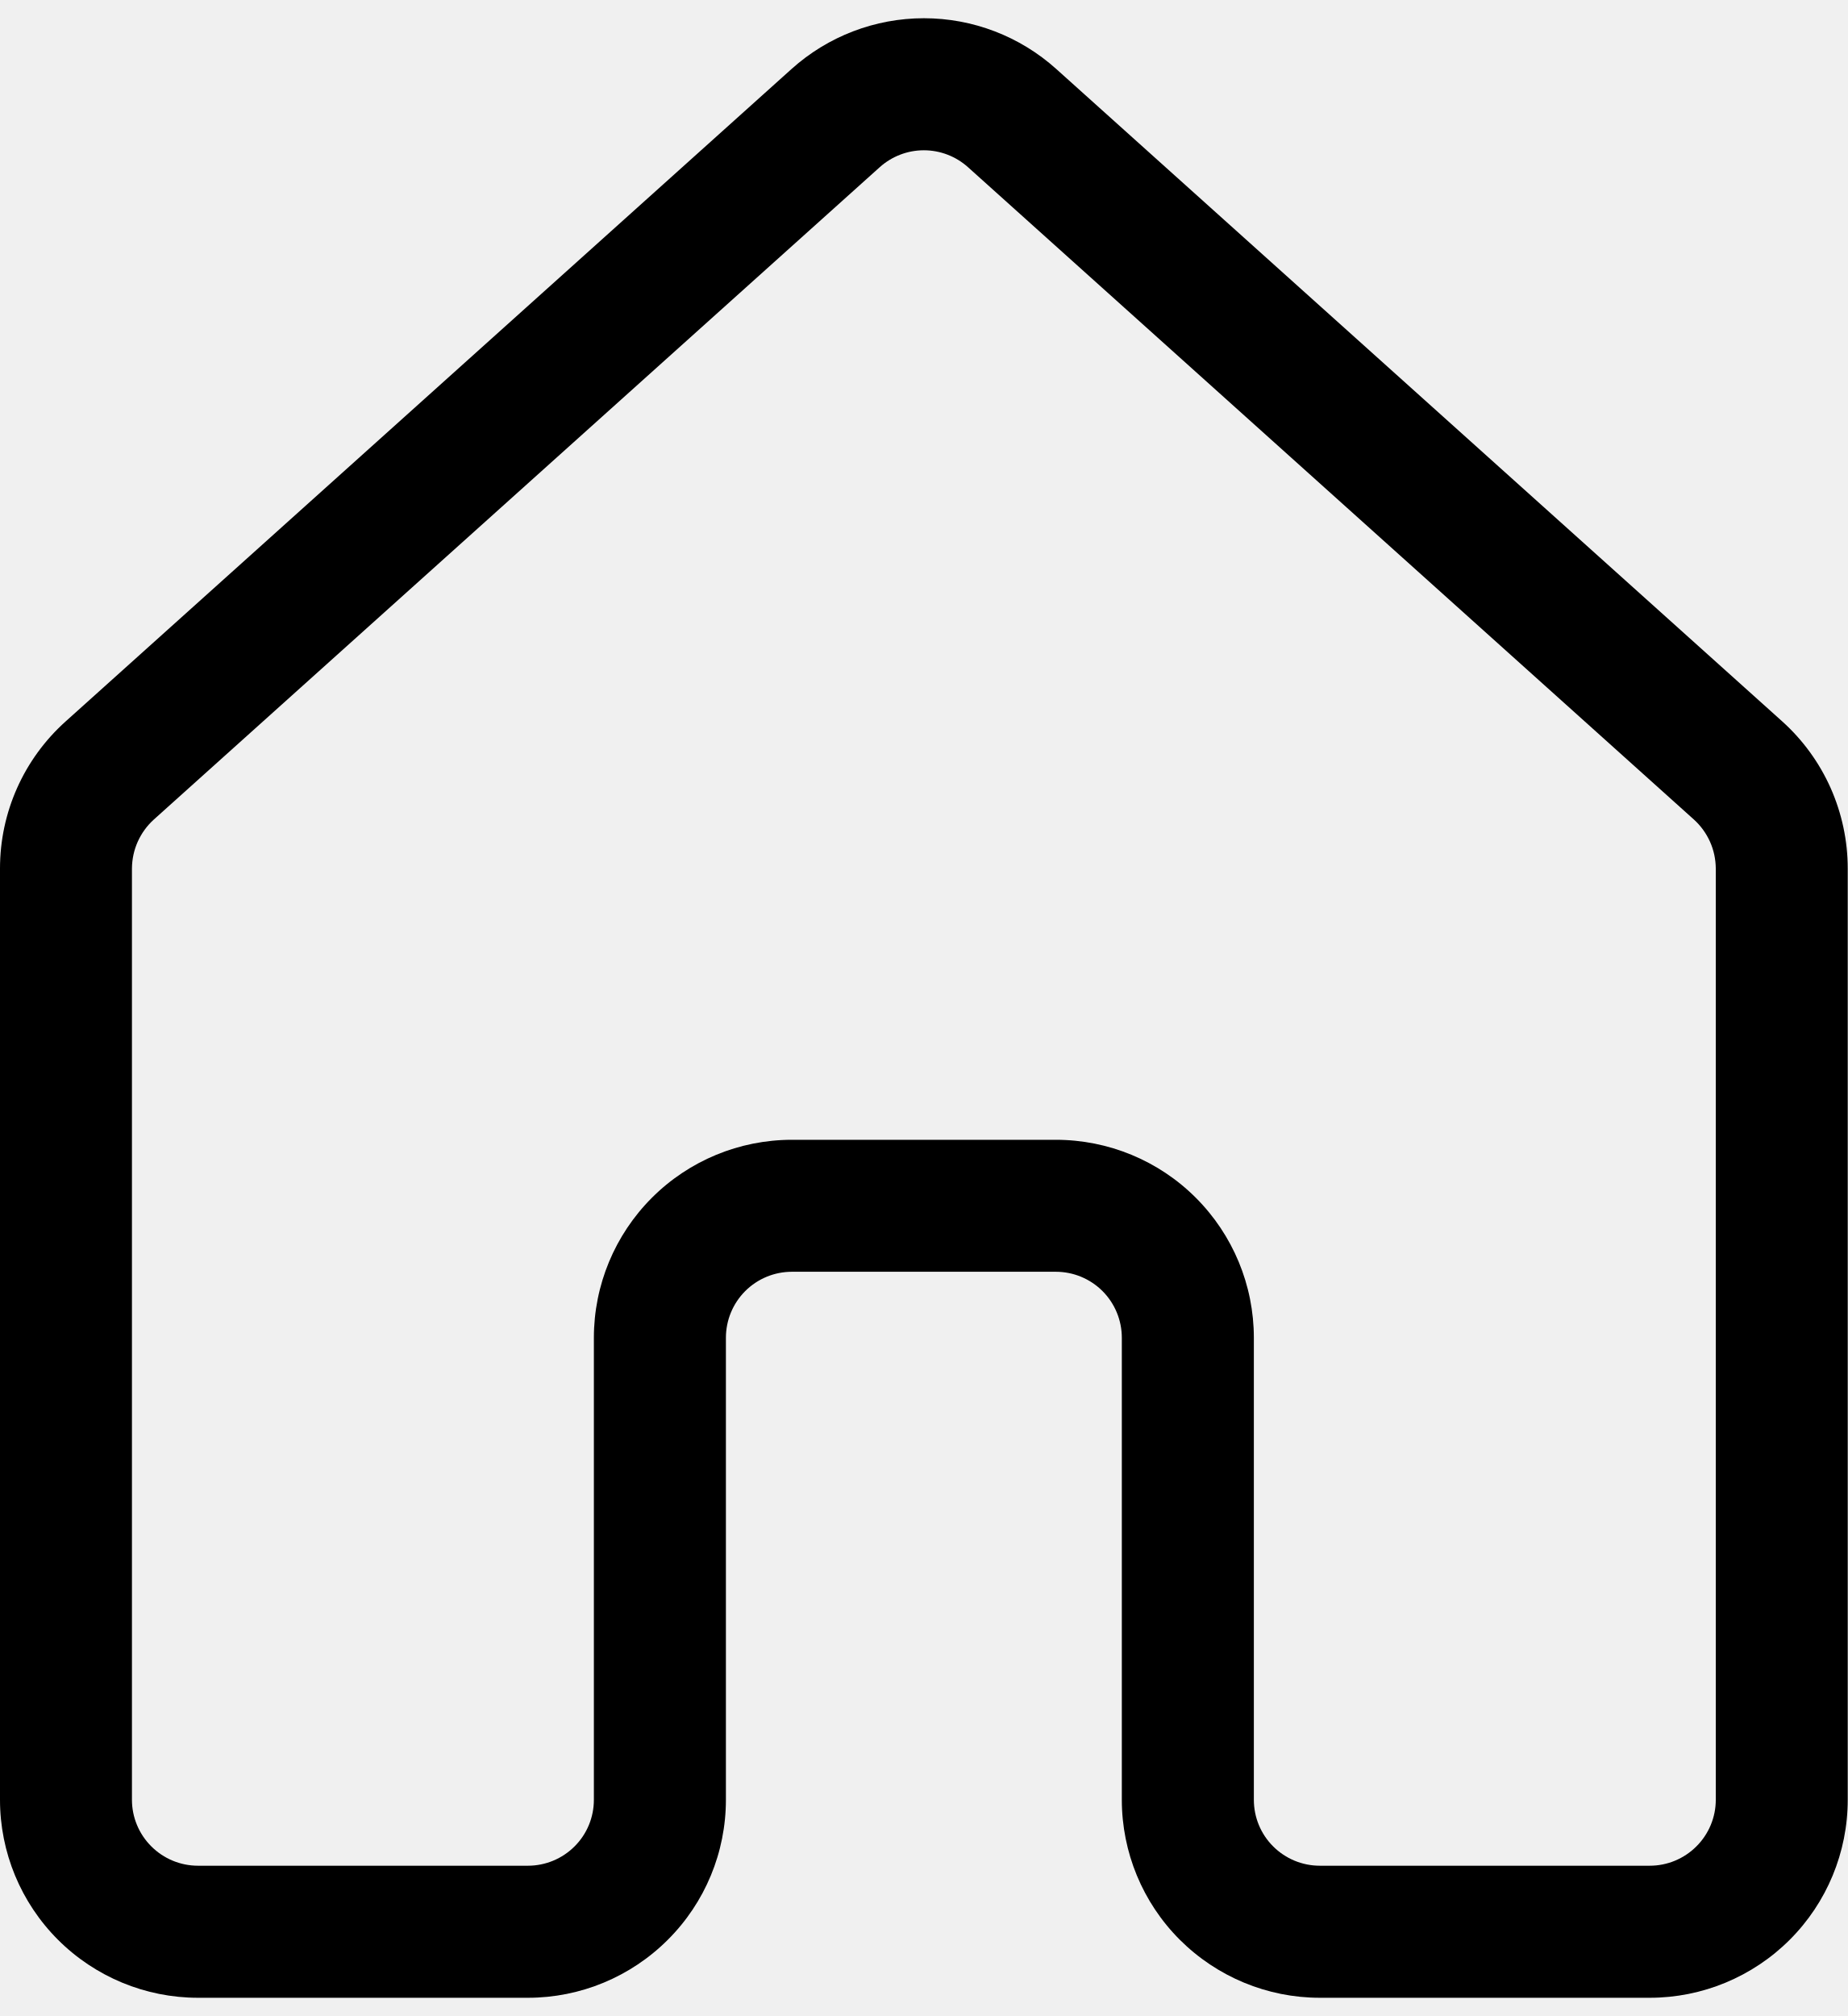
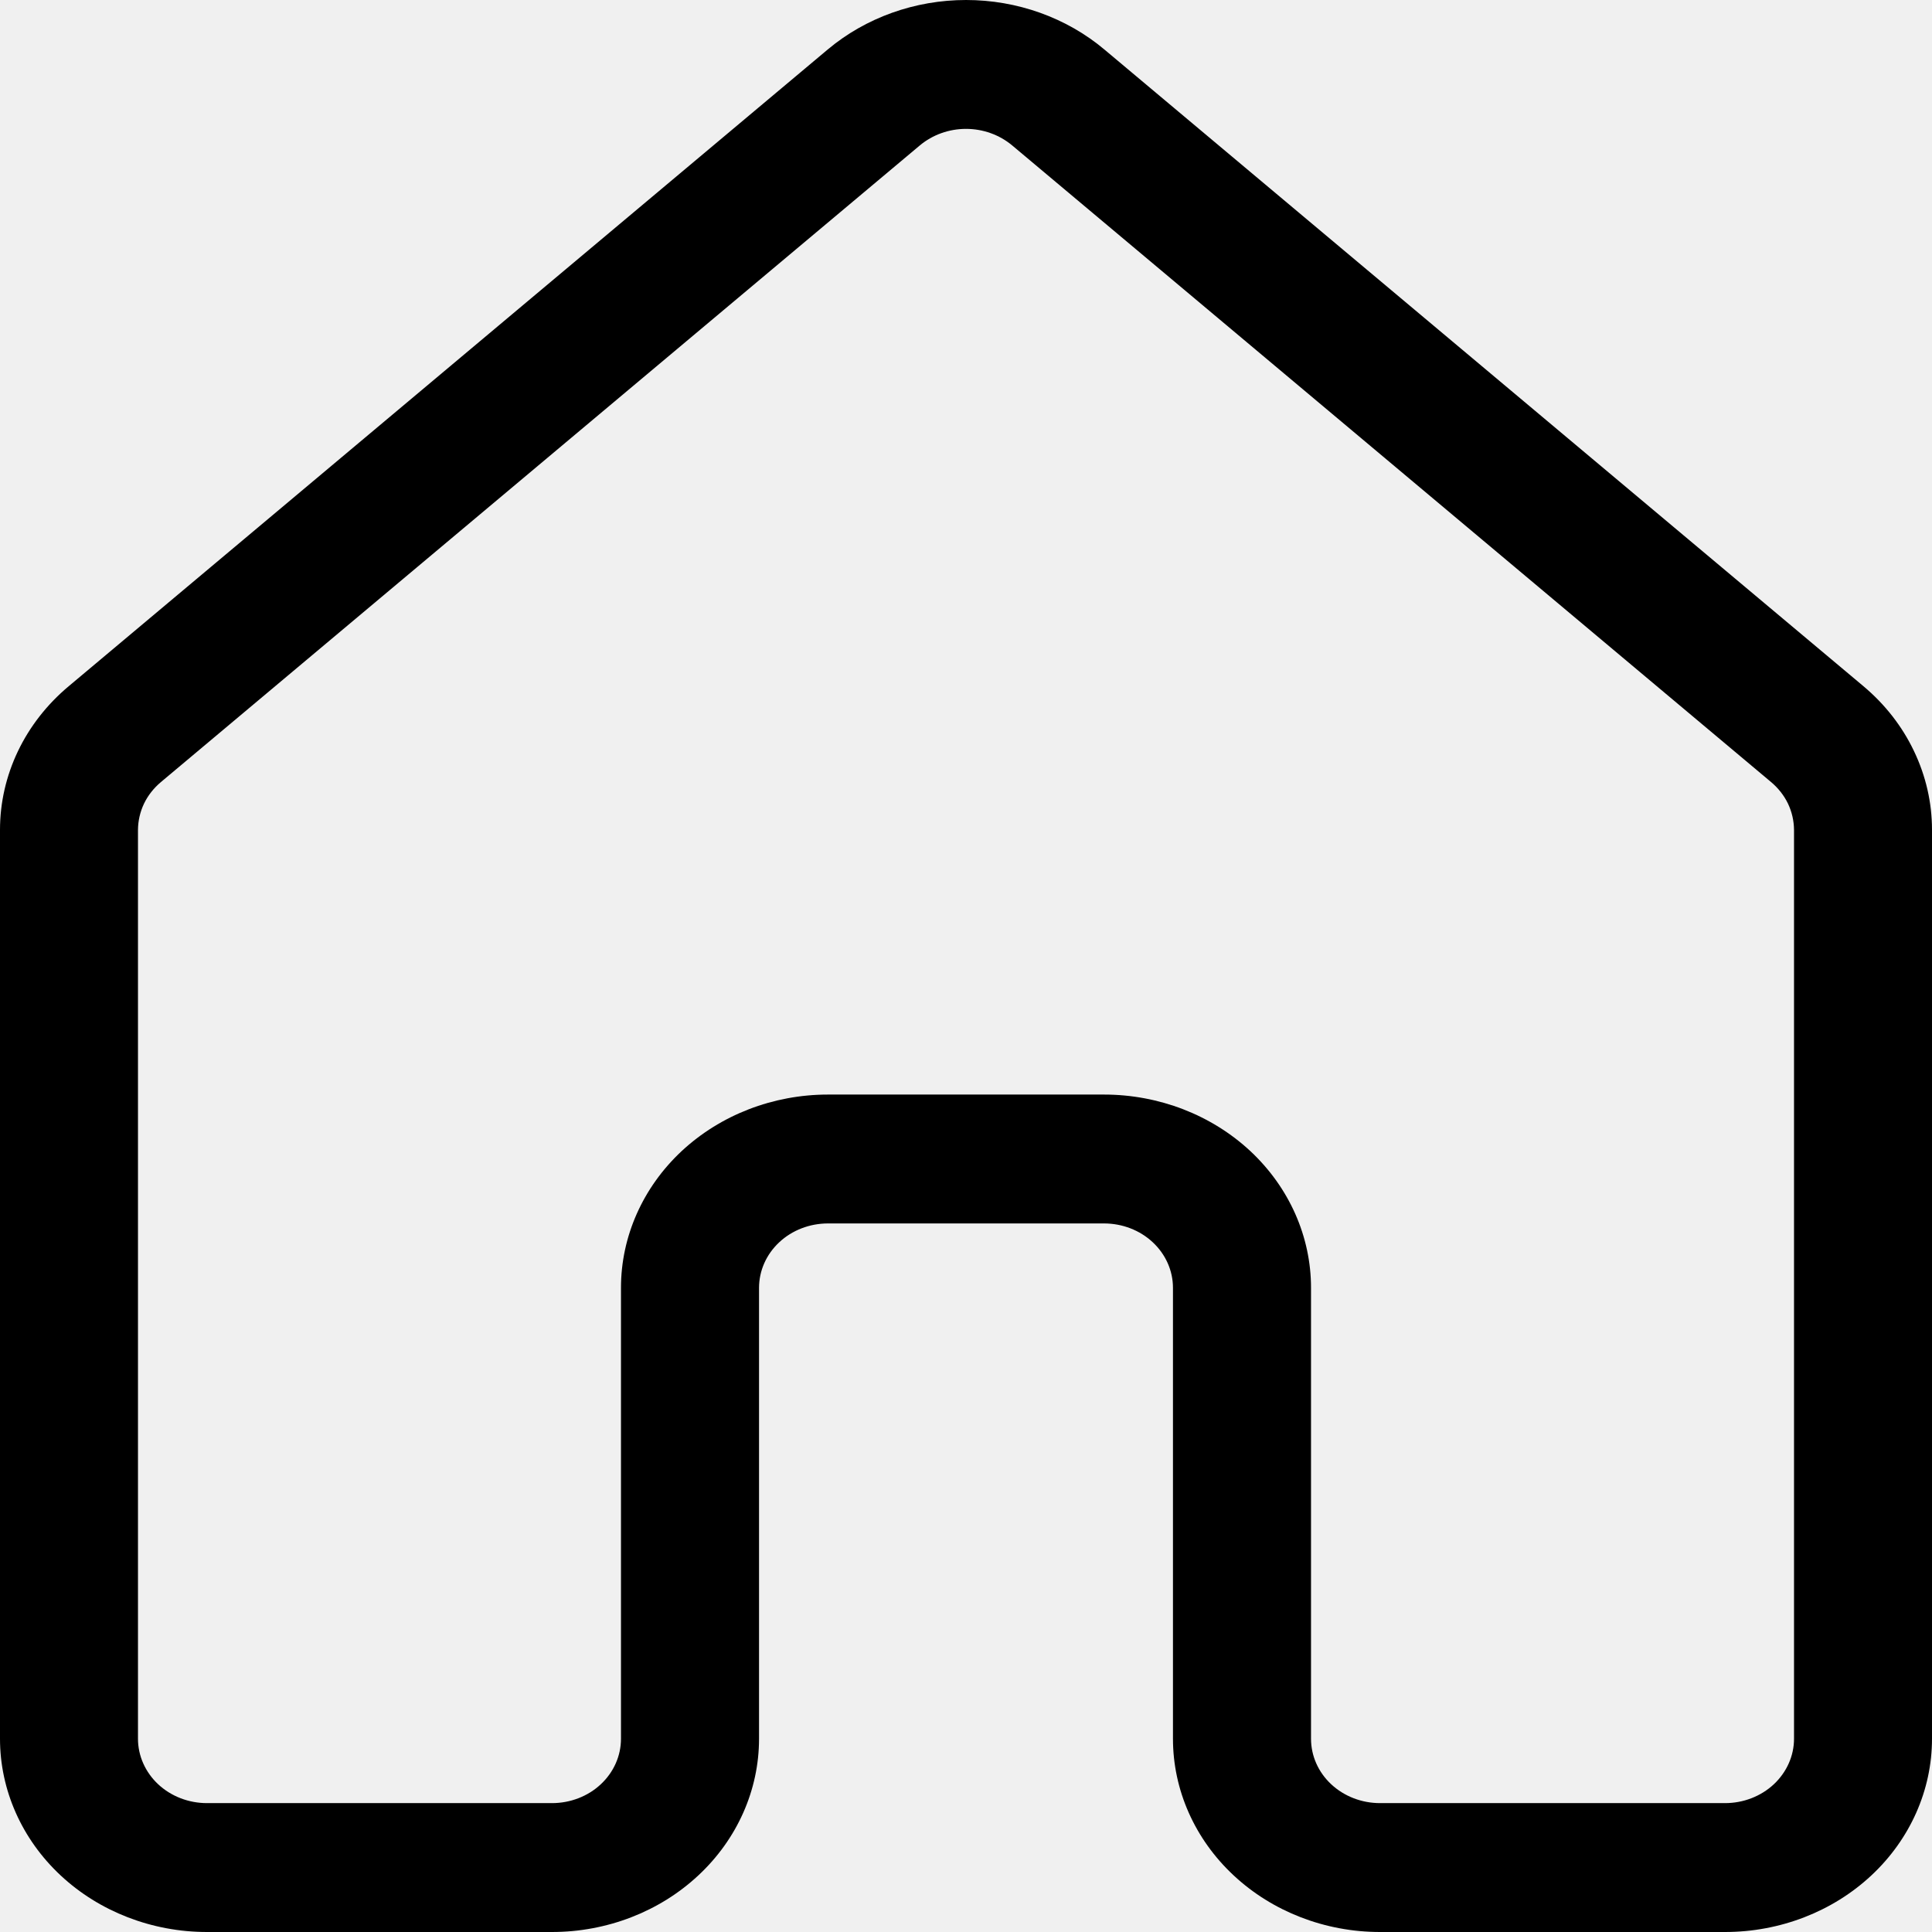
- <svg xmlns="http://www.w3.org/2000/svg" width="22" height="24" viewBox="0 0 22 24" fill="none">
-   <path d="M9.425 0.821C9.858 0.432 10.419 0.217 11.001 0.217C11.582 0.217 12.143 0.432 12.576 0.821L21.219 8.587C21.465 8.808 21.661 9.078 21.796 9.38C21.93 9.682 22 10.009 22 10.339V21.426C22 22.051 21.752 22.65 21.31 23.092C20.868 23.534 20.268 23.783 19.643 23.783H15.714C15.089 23.783 14.49 23.534 14.047 23.092C13.605 22.65 13.357 22.051 13.357 21.426V15.926C13.357 15.717 13.274 15.517 13.127 15.37C12.98 15.223 12.78 15.14 12.571 15.14H9.429C9.22 15.14 9.02 15.223 8.873 15.37C8.726 15.517 8.643 15.717 8.643 15.926V21.426C8.643 22.051 8.395 22.65 7.952 23.092C7.51 23.534 6.911 23.783 6.286 23.783H2.357C1.732 23.783 1.132 23.534 0.69 23.092C0.248 22.65 0 22.051 0 21.426V10.339C0 9.671 0.283 9.035 0.783 8.587L9.425 0.821ZM11.525 1.99C11.381 1.861 11.194 1.789 11 1.789C10.806 1.789 10.619 1.861 10.475 1.99L1.832 9.756C1.75 9.83 1.685 9.92 1.64 10.02C1.595 10.12 1.572 10.229 1.571 10.339V21.426C1.571 21.634 1.654 21.834 1.802 21.981C1.949 22.128 2.149 22.211 2.357 22.211H6.286C6.494 22.211 6.694 22.128 6.841 21.981C6.989 21.834 7.071 21.634 7.071 21.426V15.926C7.071 15.3 7.32 14.701 7.762 14.259C8.204 13.817 8.803 13.569 9.429 13.569H12.571C13.197 13.569 13.796 13.817 14.238 14.259C14.68 14.701 14.929 15.3 14.929 15.926V21.426C14.929 21.634 15.011 21.834 15.159 21.981C15.306 22.128 15.506 22.211 15.714 22.211H19.643C19.851 22.211 20.051 22.128 20.198 21.981C20.346 21.834 20.429 21.634 20.429 21.426V10.339C20.428 10.229 20.405 10.12 20.36 10.02C20.315 9.92 20.25 9.83 20.168 9.756L11.525 1.99Z" fill="black" />
+ <svg xmlns="http://www.w3.org/2000/svg" width="24" height="24" viewBox="0 0 24 24" fill="none">
+   <g clip-path="url(#clip0_2364_44)">
+     <path d="M10.282 0.615C10.754 0.219 11.366 0 12.001 0C12.635 0 13.248 0.219 13.719 0.615L23.148 8.524C23.416 8.749 23.631 9.024 23.777 9.332C23.924 9.639 24 9.972 24 10.309V21.599C24 22.236 23.729 22.847 23.247 23.297C22.765 23.747 22.111 24 21.429 24H17.143C16.461 24 15.807 23.747 15.325 23.297C14.842 22.847 14.571 22.236 14.571 21.599V15.998C14.571 15.786 14.481 15.582 14.32 15.432C14.16 15.282 13.942 15.198 13.714 15.198H10.286C10.058 15.198 9.84 15.282 9.68 15.432C9.519 15.582 9.429 15.786 9.429 15.998V21.599C9.429 22.236 9.158 22.847 8.675 23.297C8.193 23.747 7.539 24 6.857 24H2.571C1.889 24 1.235 23.747 0.753 23.297C0.271 22.847 0 22.236 0 21.599V10.309C0 9.628 0.309 8.98 0.854 8.524L10.282 0.615ZM12.573 1.806C12.415 1.674 12.211 1.601 12 1.601C11.789 1.601 11.585 1.674 11.427 1.806L1.999 9.715C1.91 9.79 1.838 9.881 1.789 9.983C1.74 10.086 1.715 10.197 1.714 10.309V21.599C1.714 21.812 1.805 22.015 1.965 22.165C2.126 22.315 2.344 22.399 2.571 22.399H6.857C7.084 22.399 7.303 22.315 7.463 22.165C7.624 22.015 7.714 21.812 7.714 21.599V15.998C7.714 15.361 7.985 14.751 8.467 14.3C8.95 13.85 9.604 13.597 10.286 13.597H13.714C14.396 13.597 15.05 13.85 15.533 14.3C16.015 14.751 16.286 15.361 16.286 15.998V21.599C16.286 21.812 16.376 22.015 16.537 22.165C16.698 22.315 16.916 22.399 17.143 22.399H21.429C21.656 22.399 21.874 22.315 22.035 22.165C22.195 22.015 22.286 21.812 22.286 21.599V10.309C22.285 10.197 22.26 10.086 22.211 9.983C22.162 9.881 22.09 9.79 22.001 9.715L12.573 1.806Z" fill="black" />
+   </g>
+   <defs>
+     <clipPath id="clip0_2364_44">
+       <rect width="24" height="24" fill="white" />
+     </clipPath>
+   </defs>
</svg>
